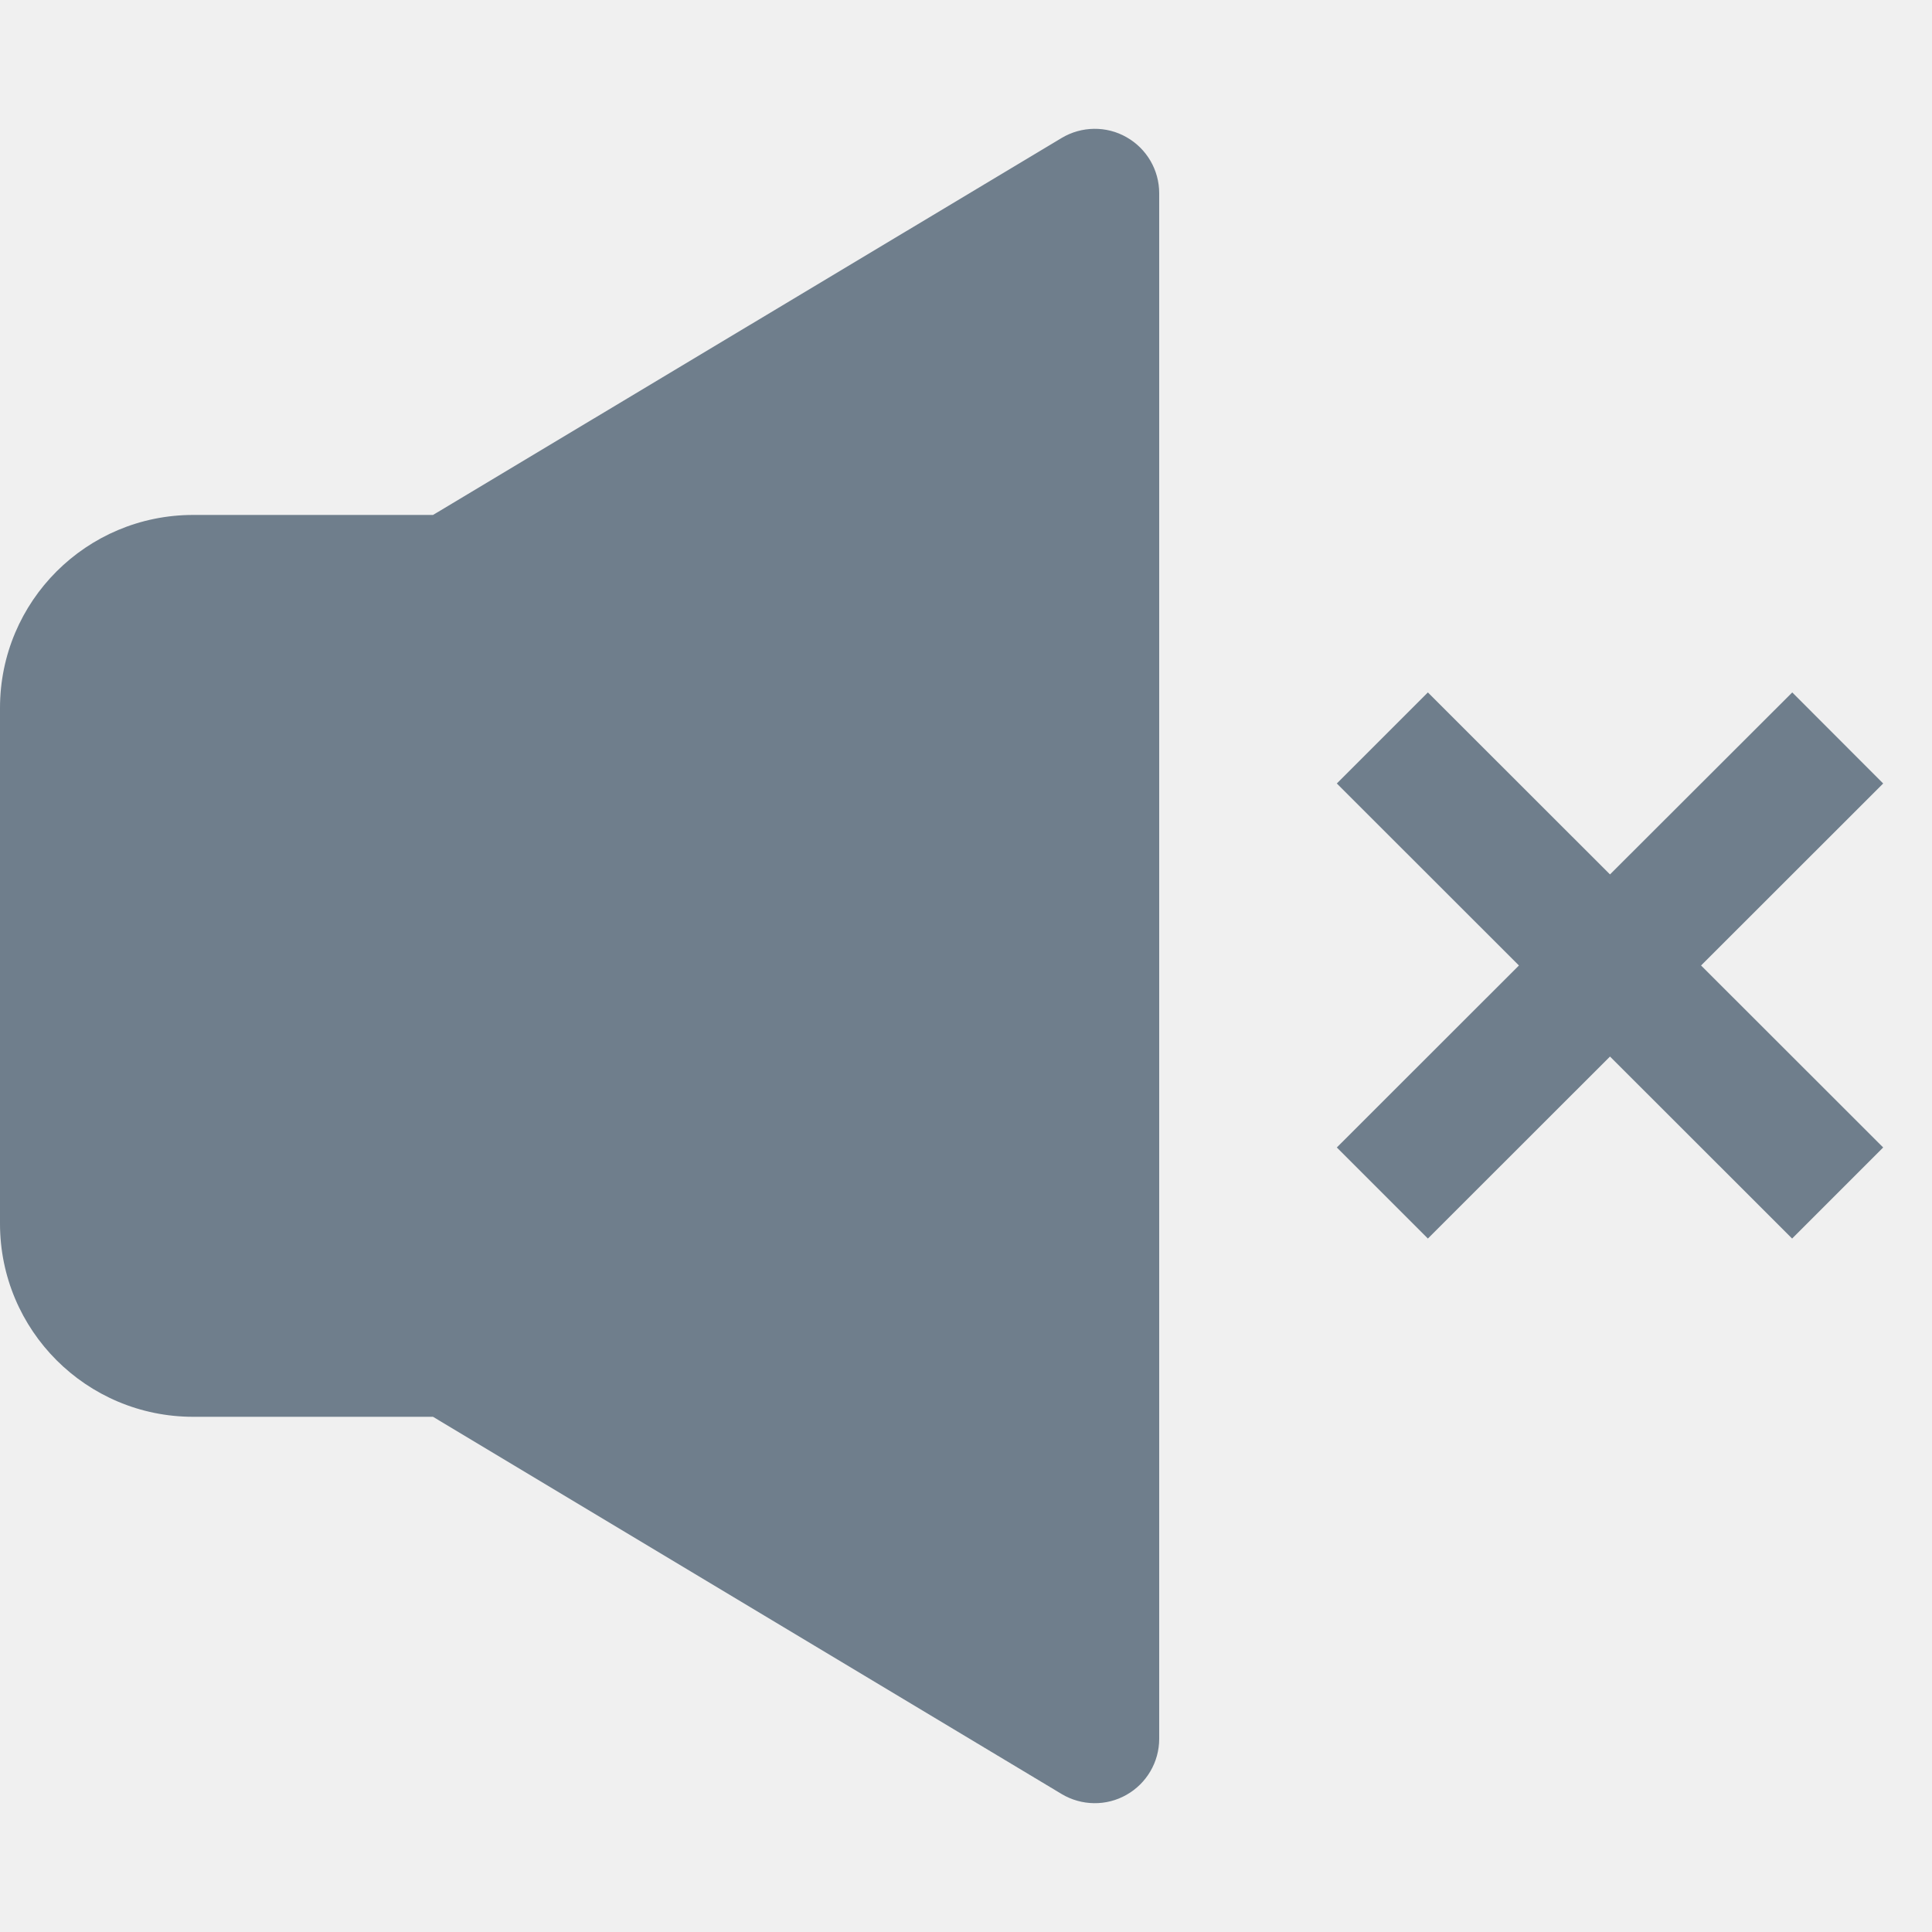
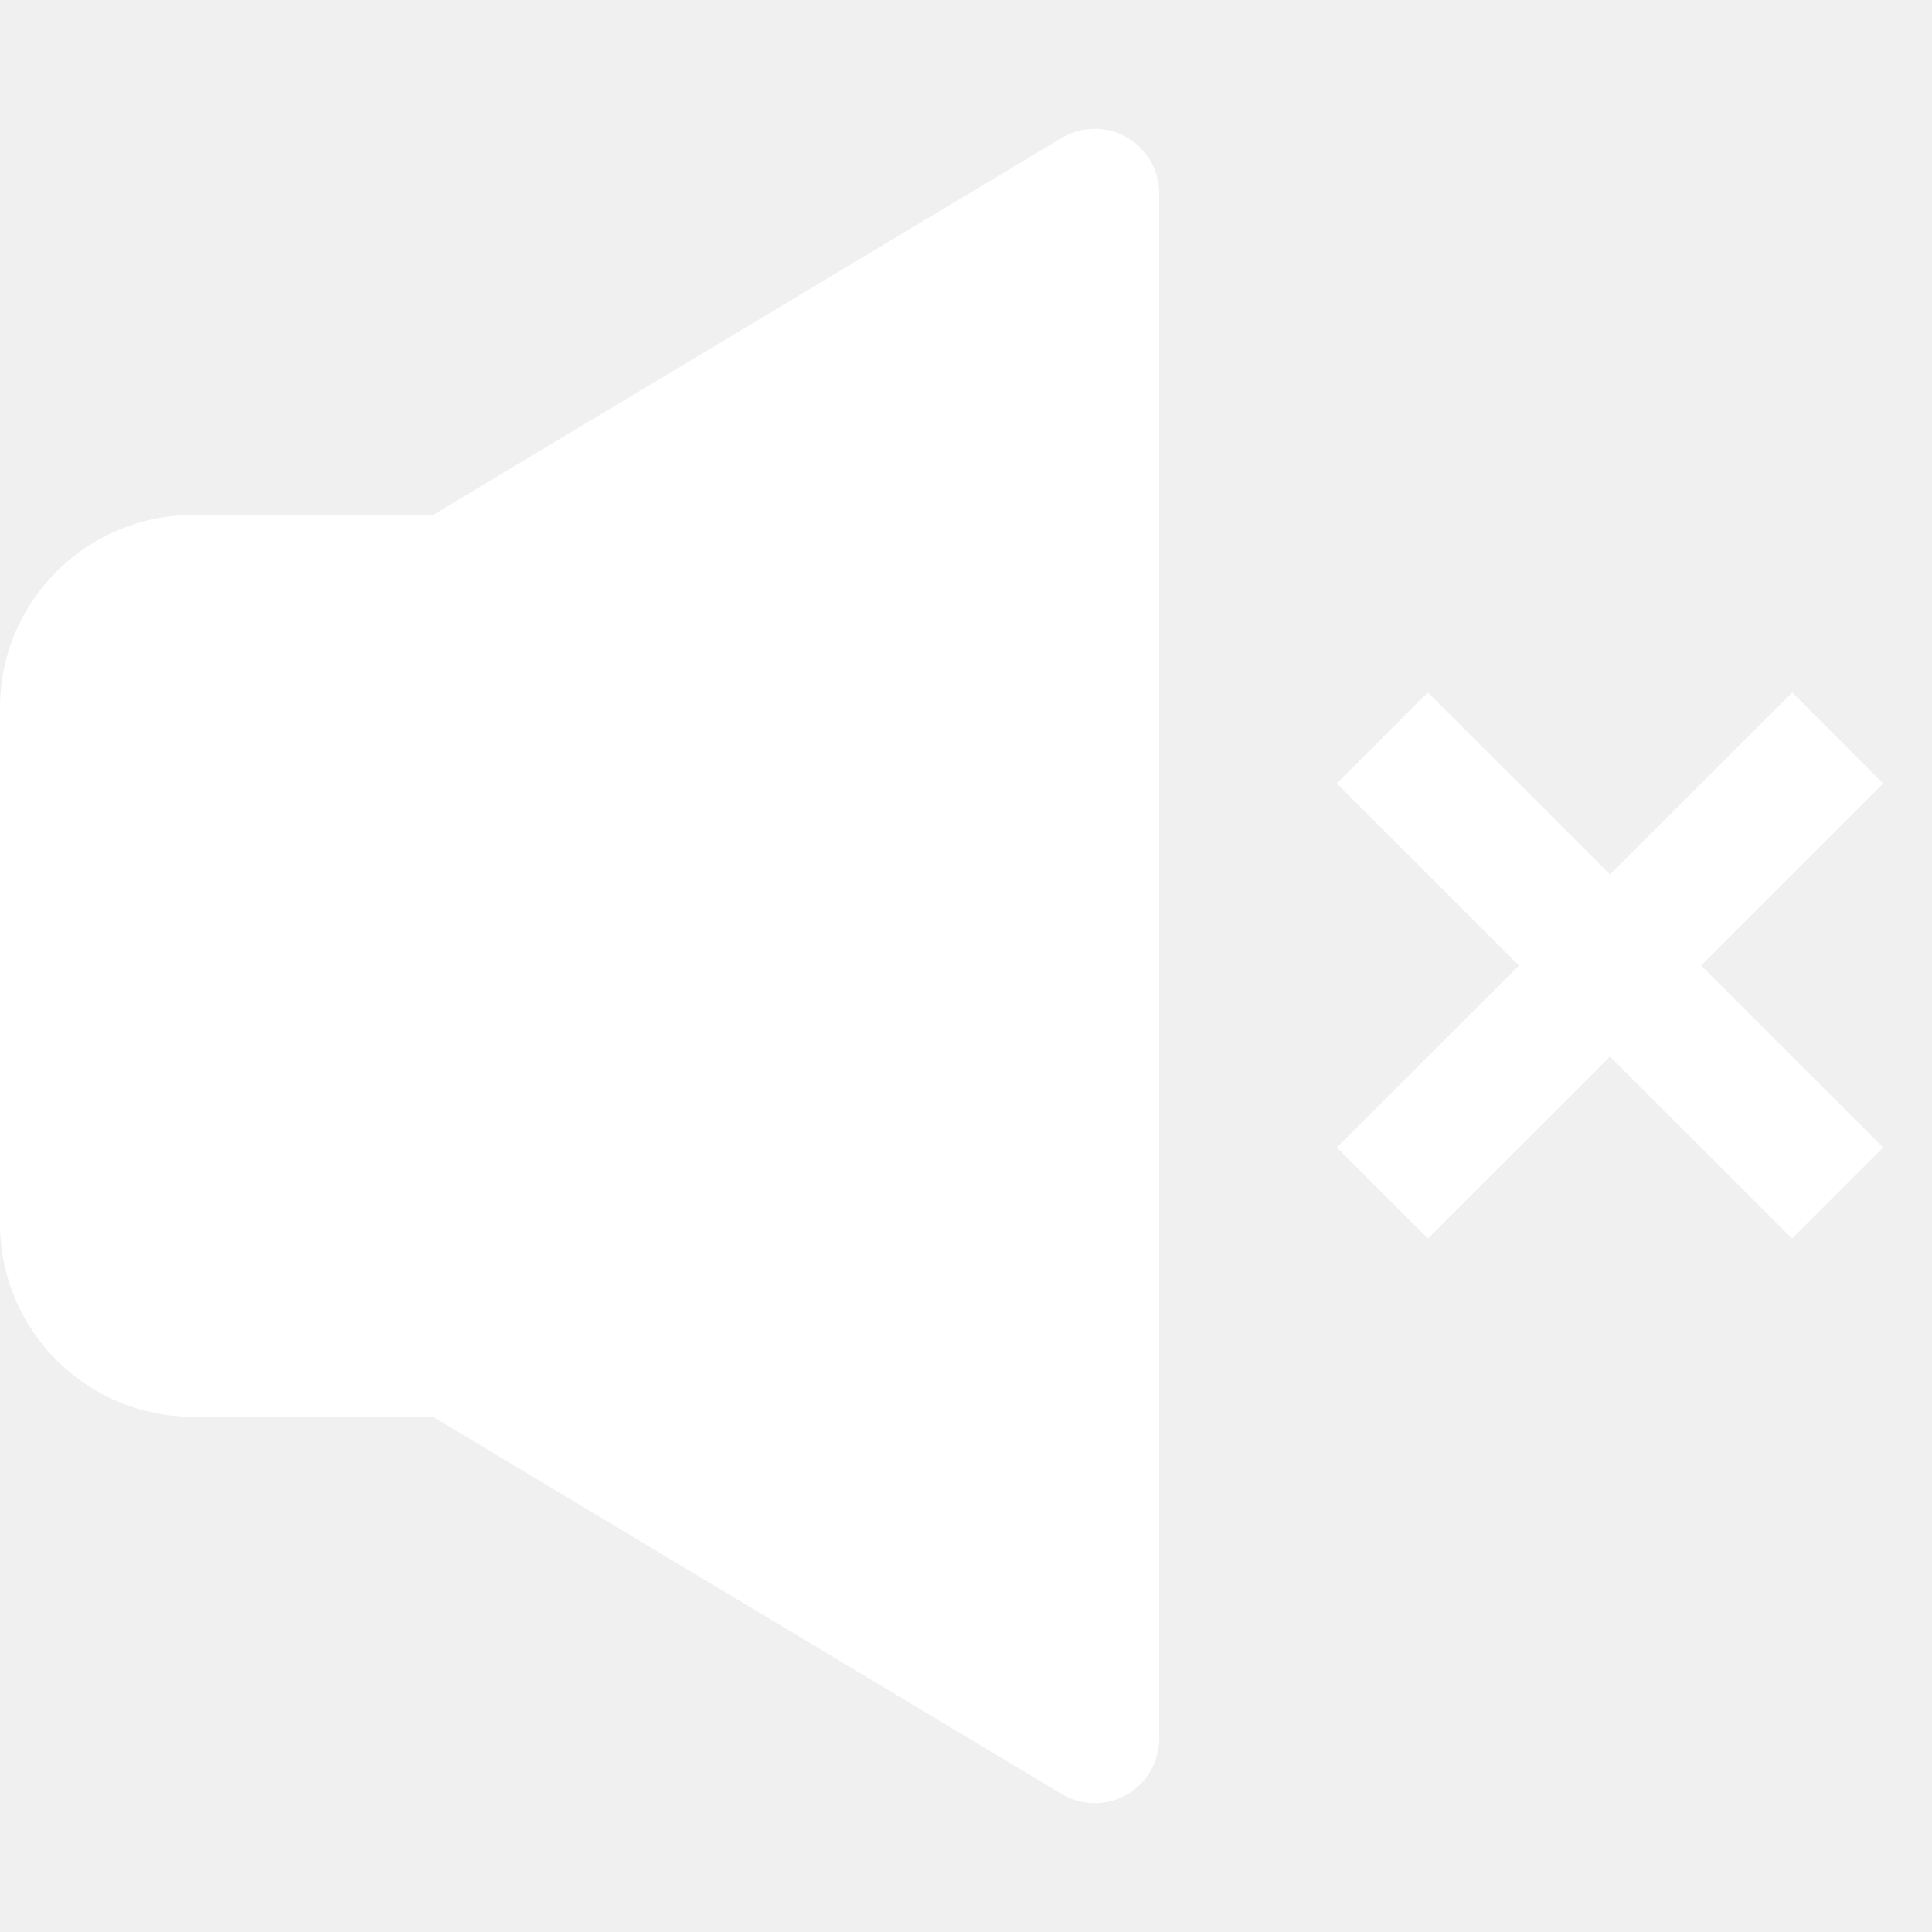
<svg xmlns="http://www.w3.org/2000/svg" width="32px" height="32px" viewBox="0 0 15 15" fill="none">
-   <path d="M9 1.5C9 1.32 8.903 1.154 8.746 1.065C8.59 0.976 8.397 0.979 8.243 1.071L3.362 3.998H1.5C0.671 3.998 0 4.668 0 5.497V9.5C0 10.329 0.671 11 1.5 11H3.362L8.243 13.929C8.397 14.021 8.59 14.024 8.746 13.935C8.903 13.846 9 13.68 9 13.5V1.5Z" fill="#6f7e8c" />
-   <path d="M13.207 7.496L14.621 8.909L13.914 9.616L12.5 8.203L11.086 9.616L10.379 8.909L11.793 7.496L10.379 6.083L11.086 5.376L12.5 6.789L13.915 5.376L14.621 6.083L13.207 7.496Z" fill="#6f7e8c" />
+   <path d="M9 1.5C9 1.32 8.903 1.154 8.746 1.065C8.59 0.976 8.397 0.979 8.243 1.071L3.362 3.998H1.5C0.671 3.998 0 4.668 0 5.497V9.5C0 10.329 0.671 11 1.5 11H3.362L8.243 13.929C8.397 14.021 8.59 14.024 8.746 13.935C8.903 13.846 9 13.68 9 13.5V1.5Z" fill="#fff" />
+   <path d="M13.207 7.496L14.621 8.909L13.914 9.616L12.5 8.203L11.086 9.616L10.379 8.909L11.793 7.496L10.379 6.083L11.086 5.376L12.5 6.789L13.915 5.376L14.621 6.083L13.207 7.496Z" fill="#fff" />
</svg>
